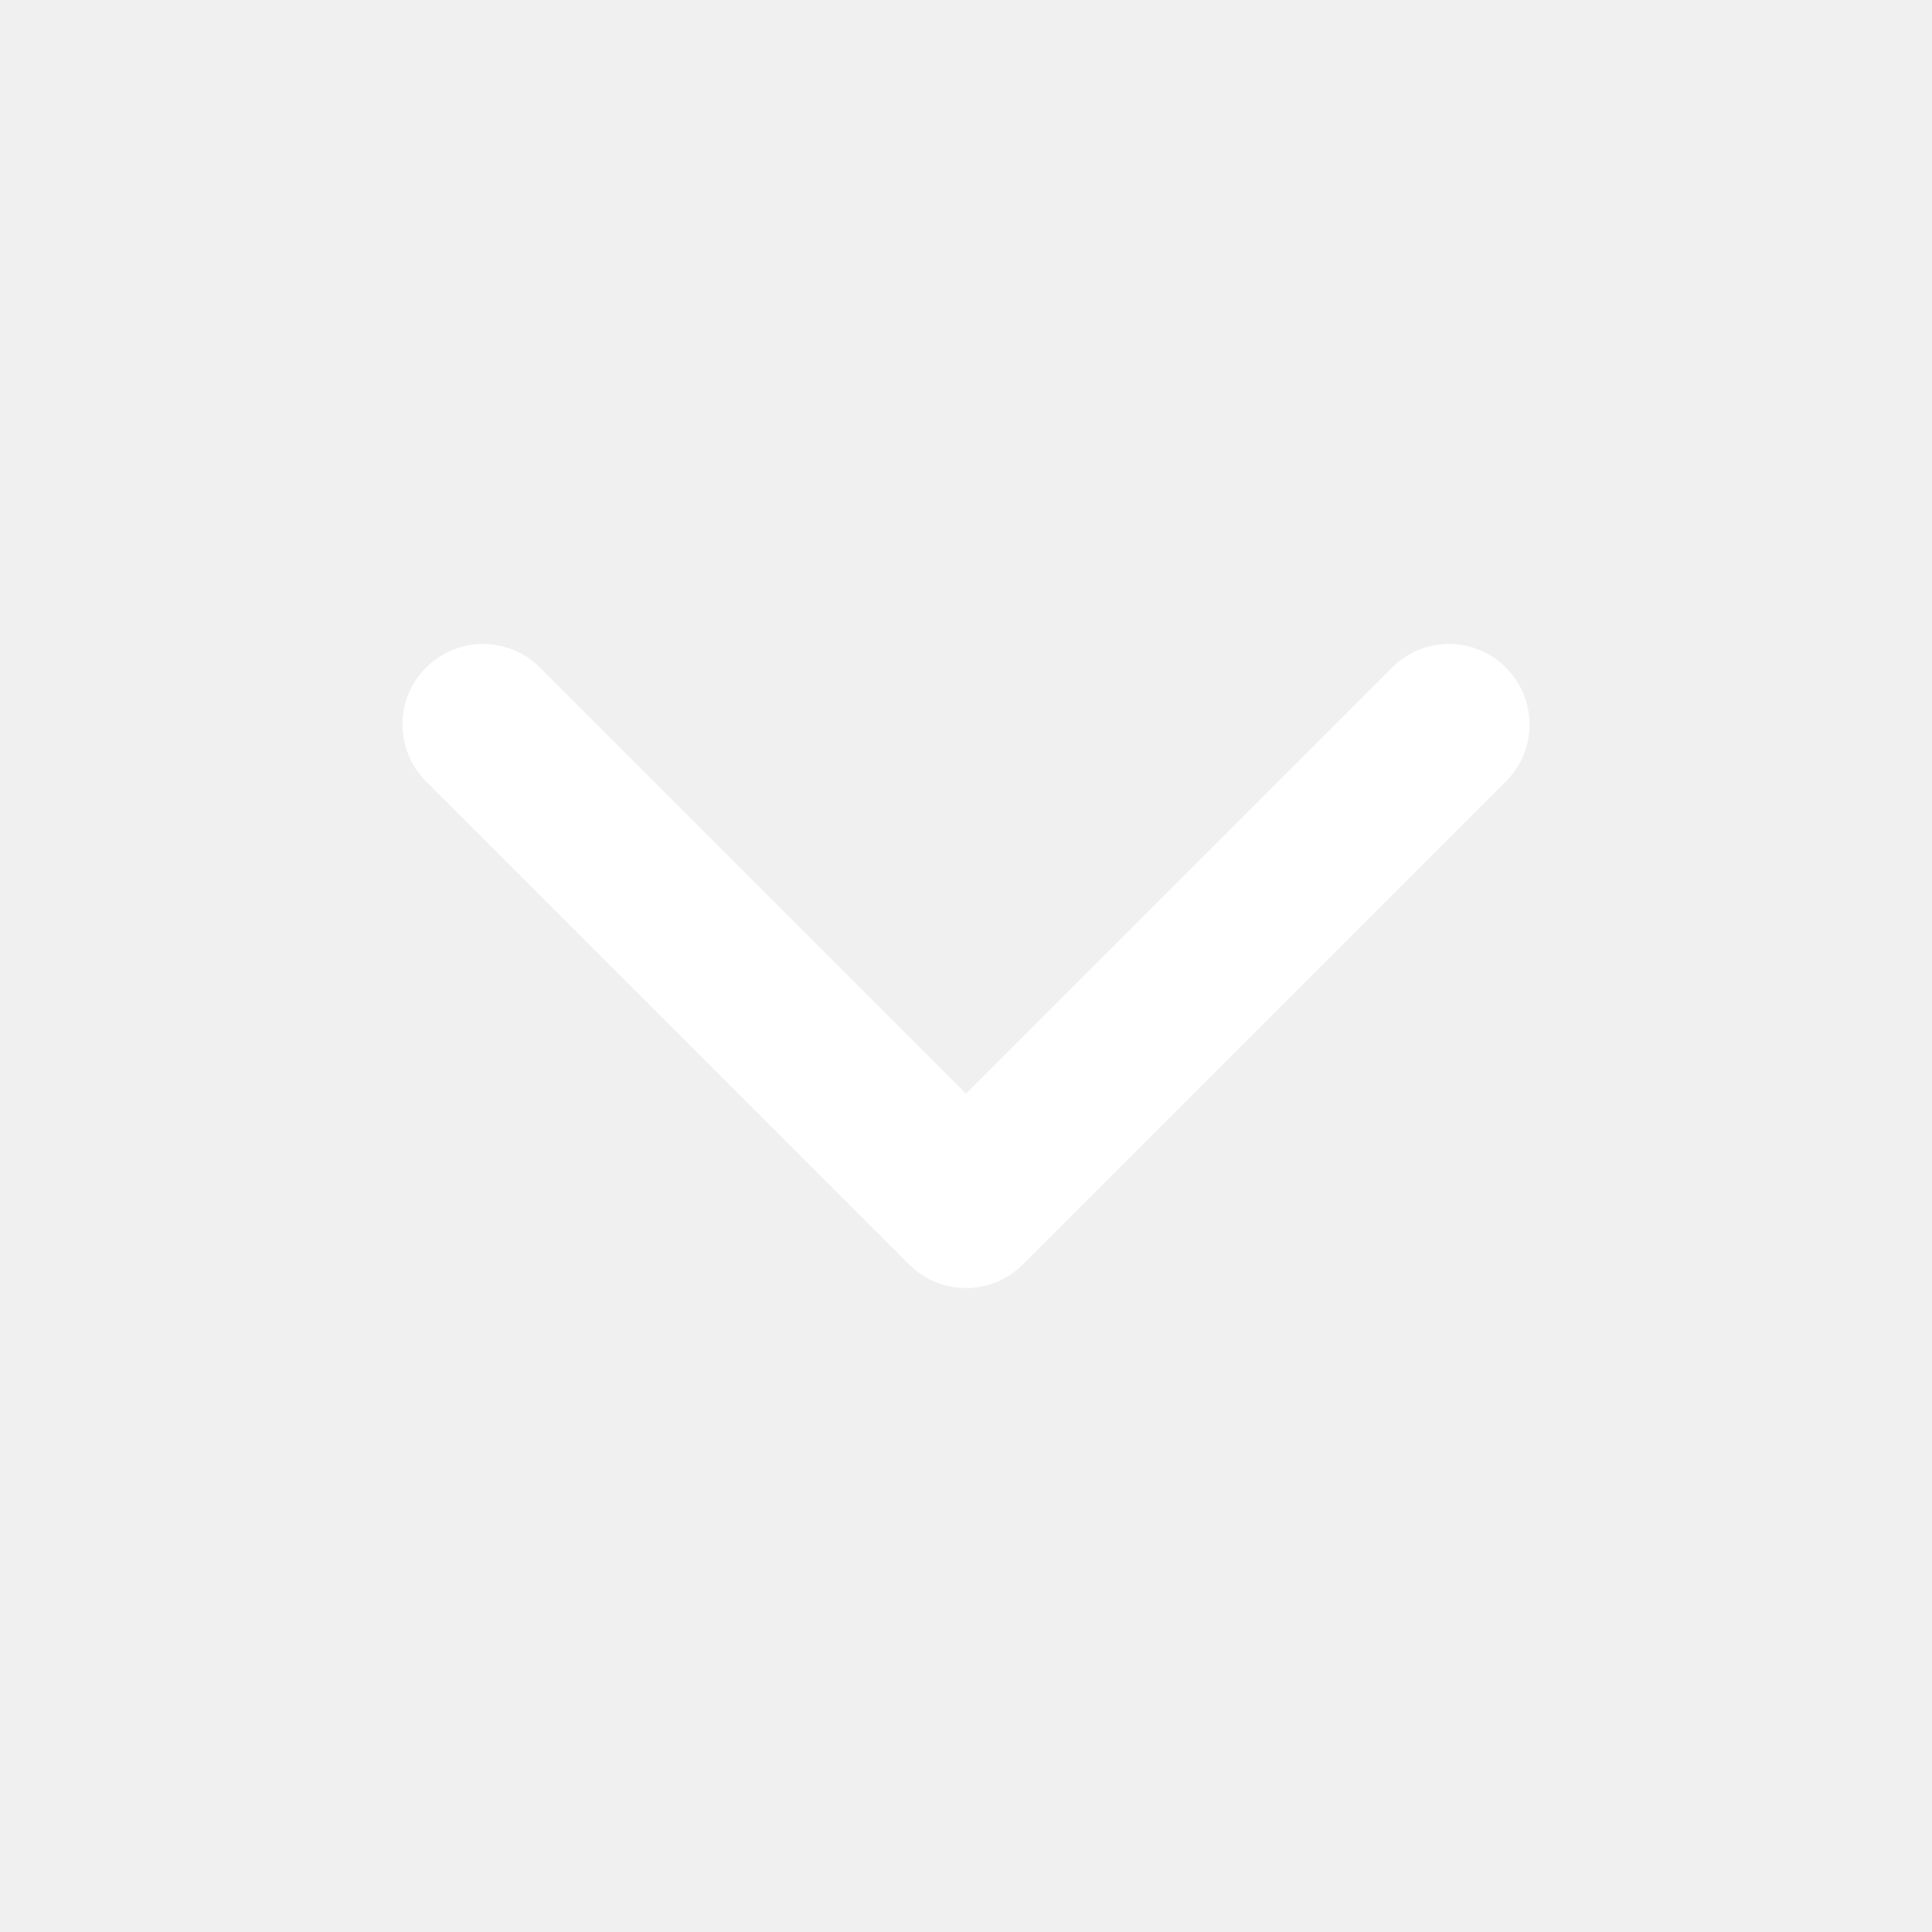
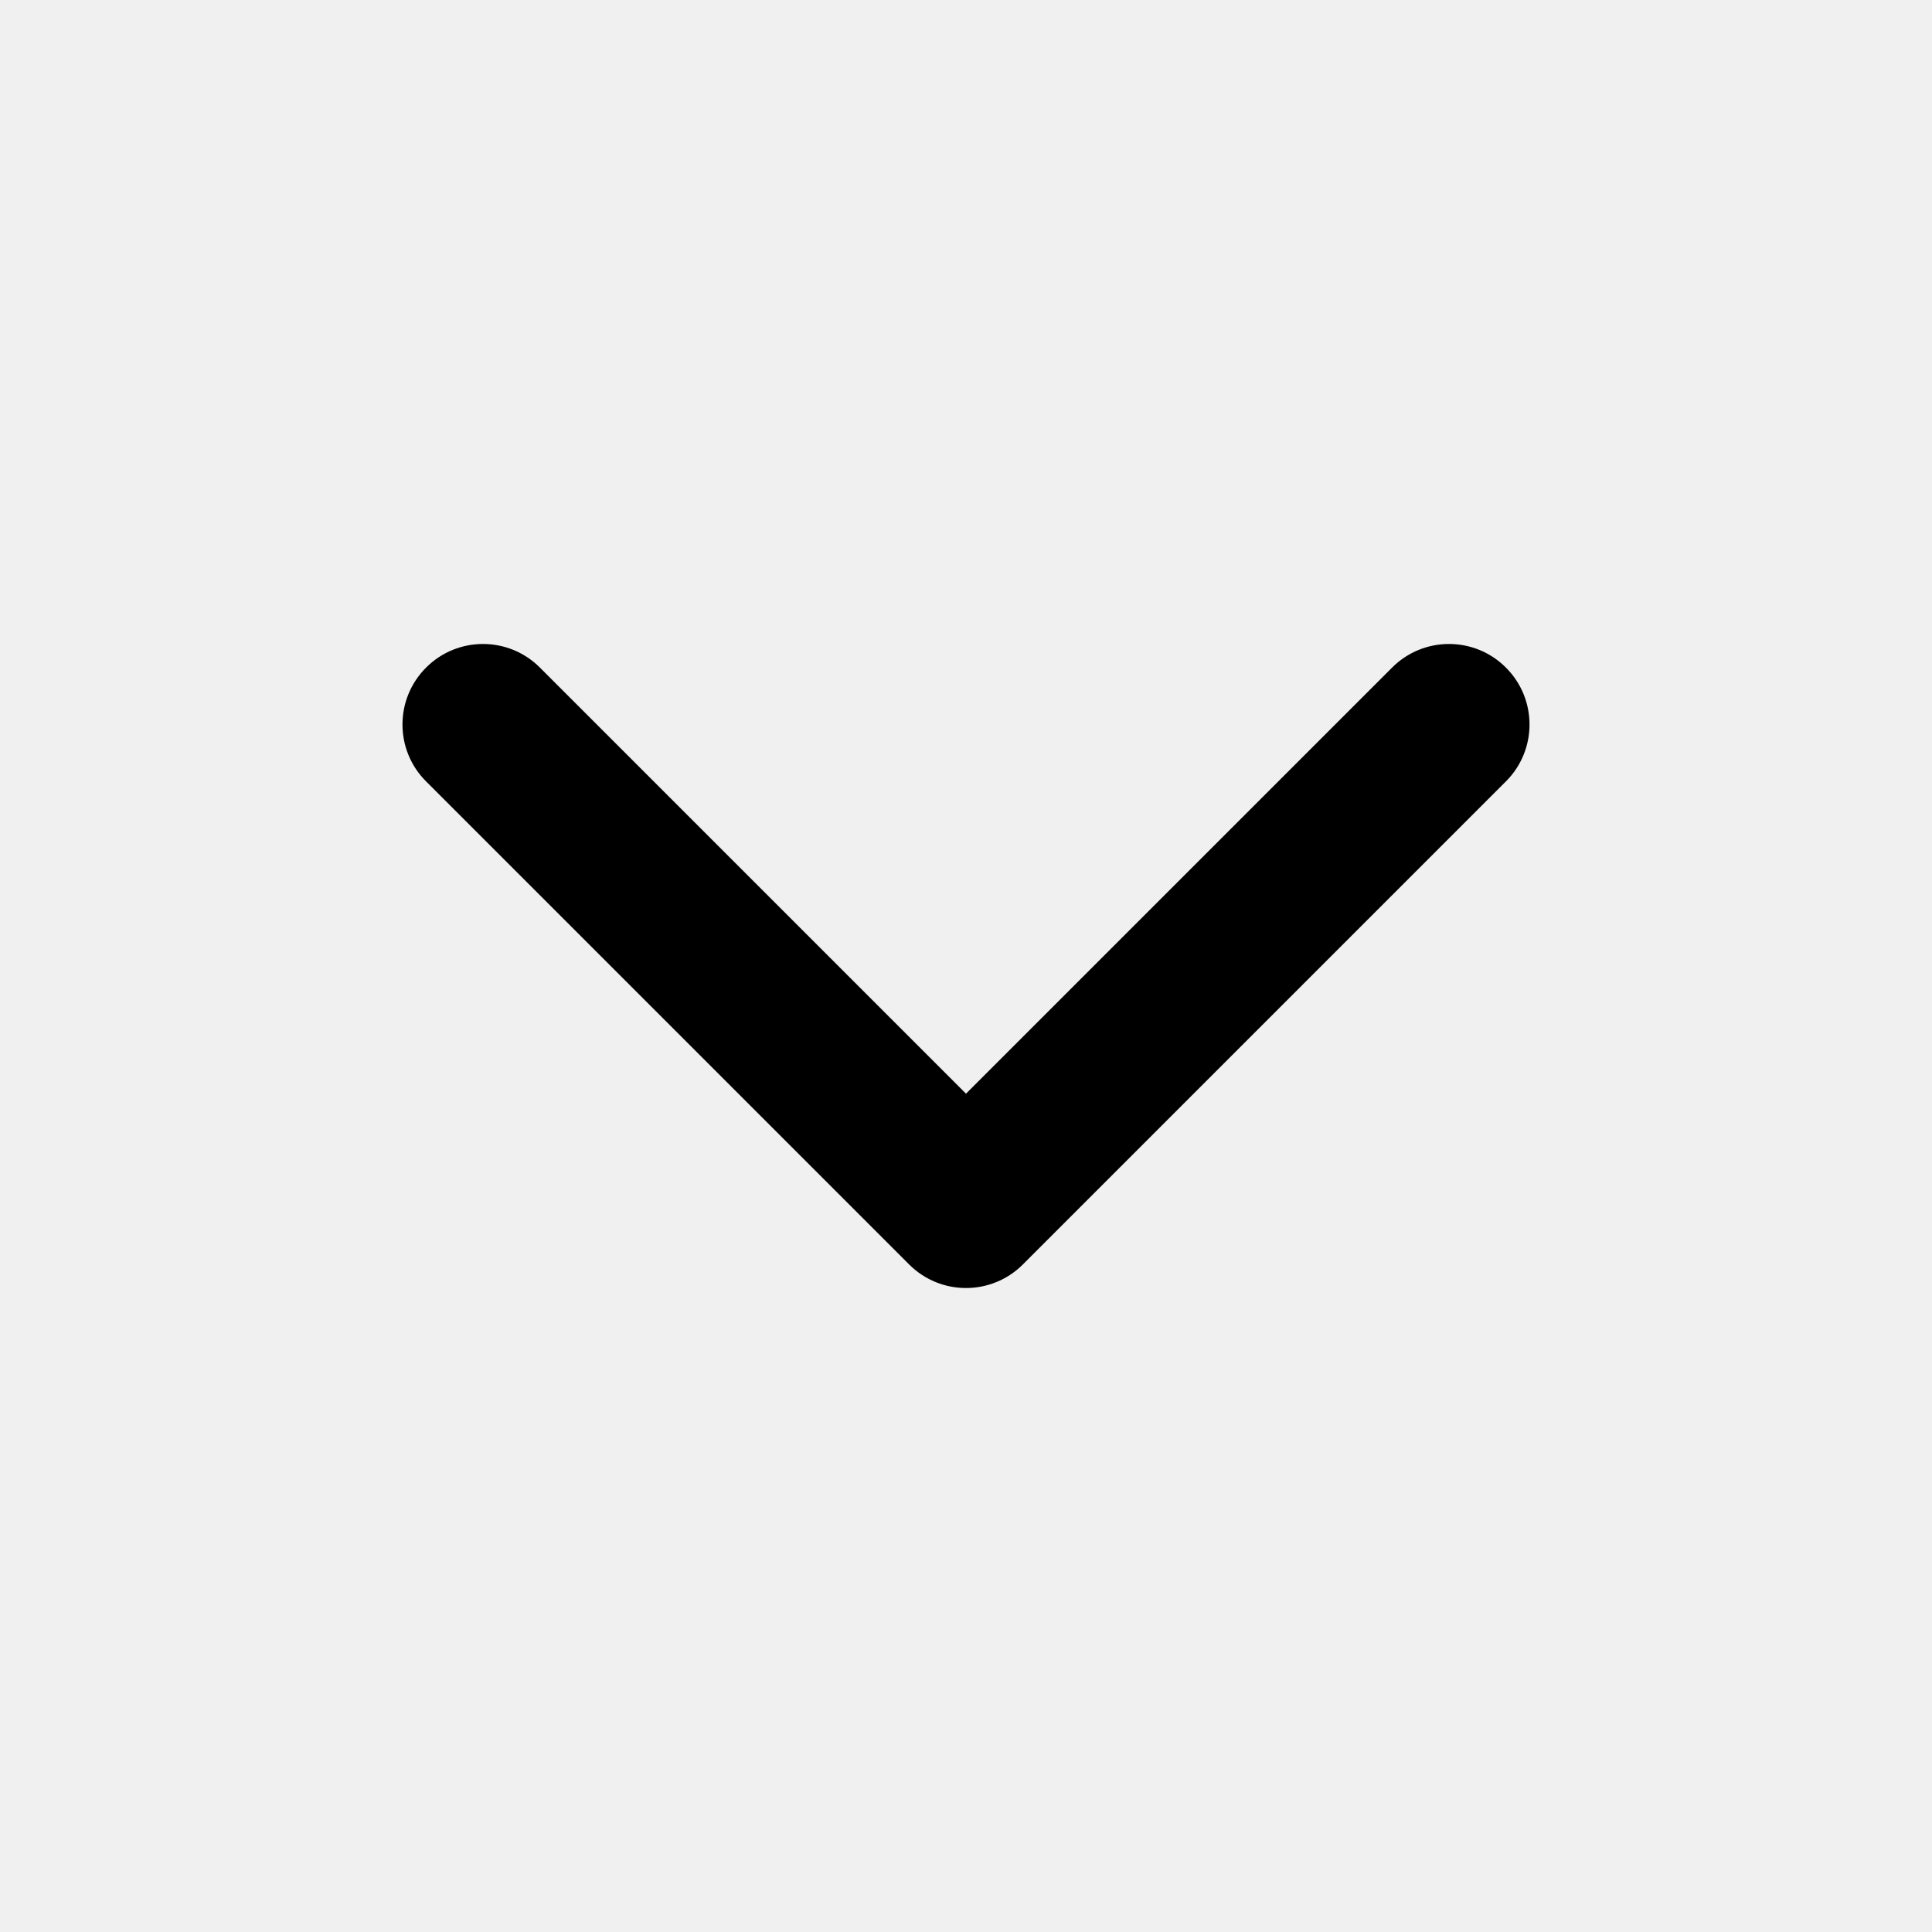
<svg xmlns="http://www.w3.org/2000/svg" width="24" height="24" viewBox="0 0 24 24" fill="none">
-   <path d="M6.707 8.293C6.317 7.902 5.683 7.902 5.293 8.293C4.902 8.683 4.902 9.317 5.293 9.707L11.293 15.707C11.683 16.098 12.317 16.098 12.707 15.707L18.707 9.707C19.098 9.317 19.098 8.683 18.707 8.293C18.317 7.902 17.683 7.902 17.293 8.293L12 13.586L6.707 8.293Z" fill="white" />
+   <path d="M6.707 8.293C6.317 7.902 5.683 7.902 5.293 8.293C4.902 8.683 4.902 9.317 5.293 9.707L11.293 15.707C11.683 16.098 12.317 16.098 12.707 15.707L18.707 9.707C19.098 9.317 19.098 8.683 18.707 8.293C18.317 7.902 17.683 7.902 17.293 8.293L12 13.586L6.707 8.293Z" fill="black" />
</svg>
